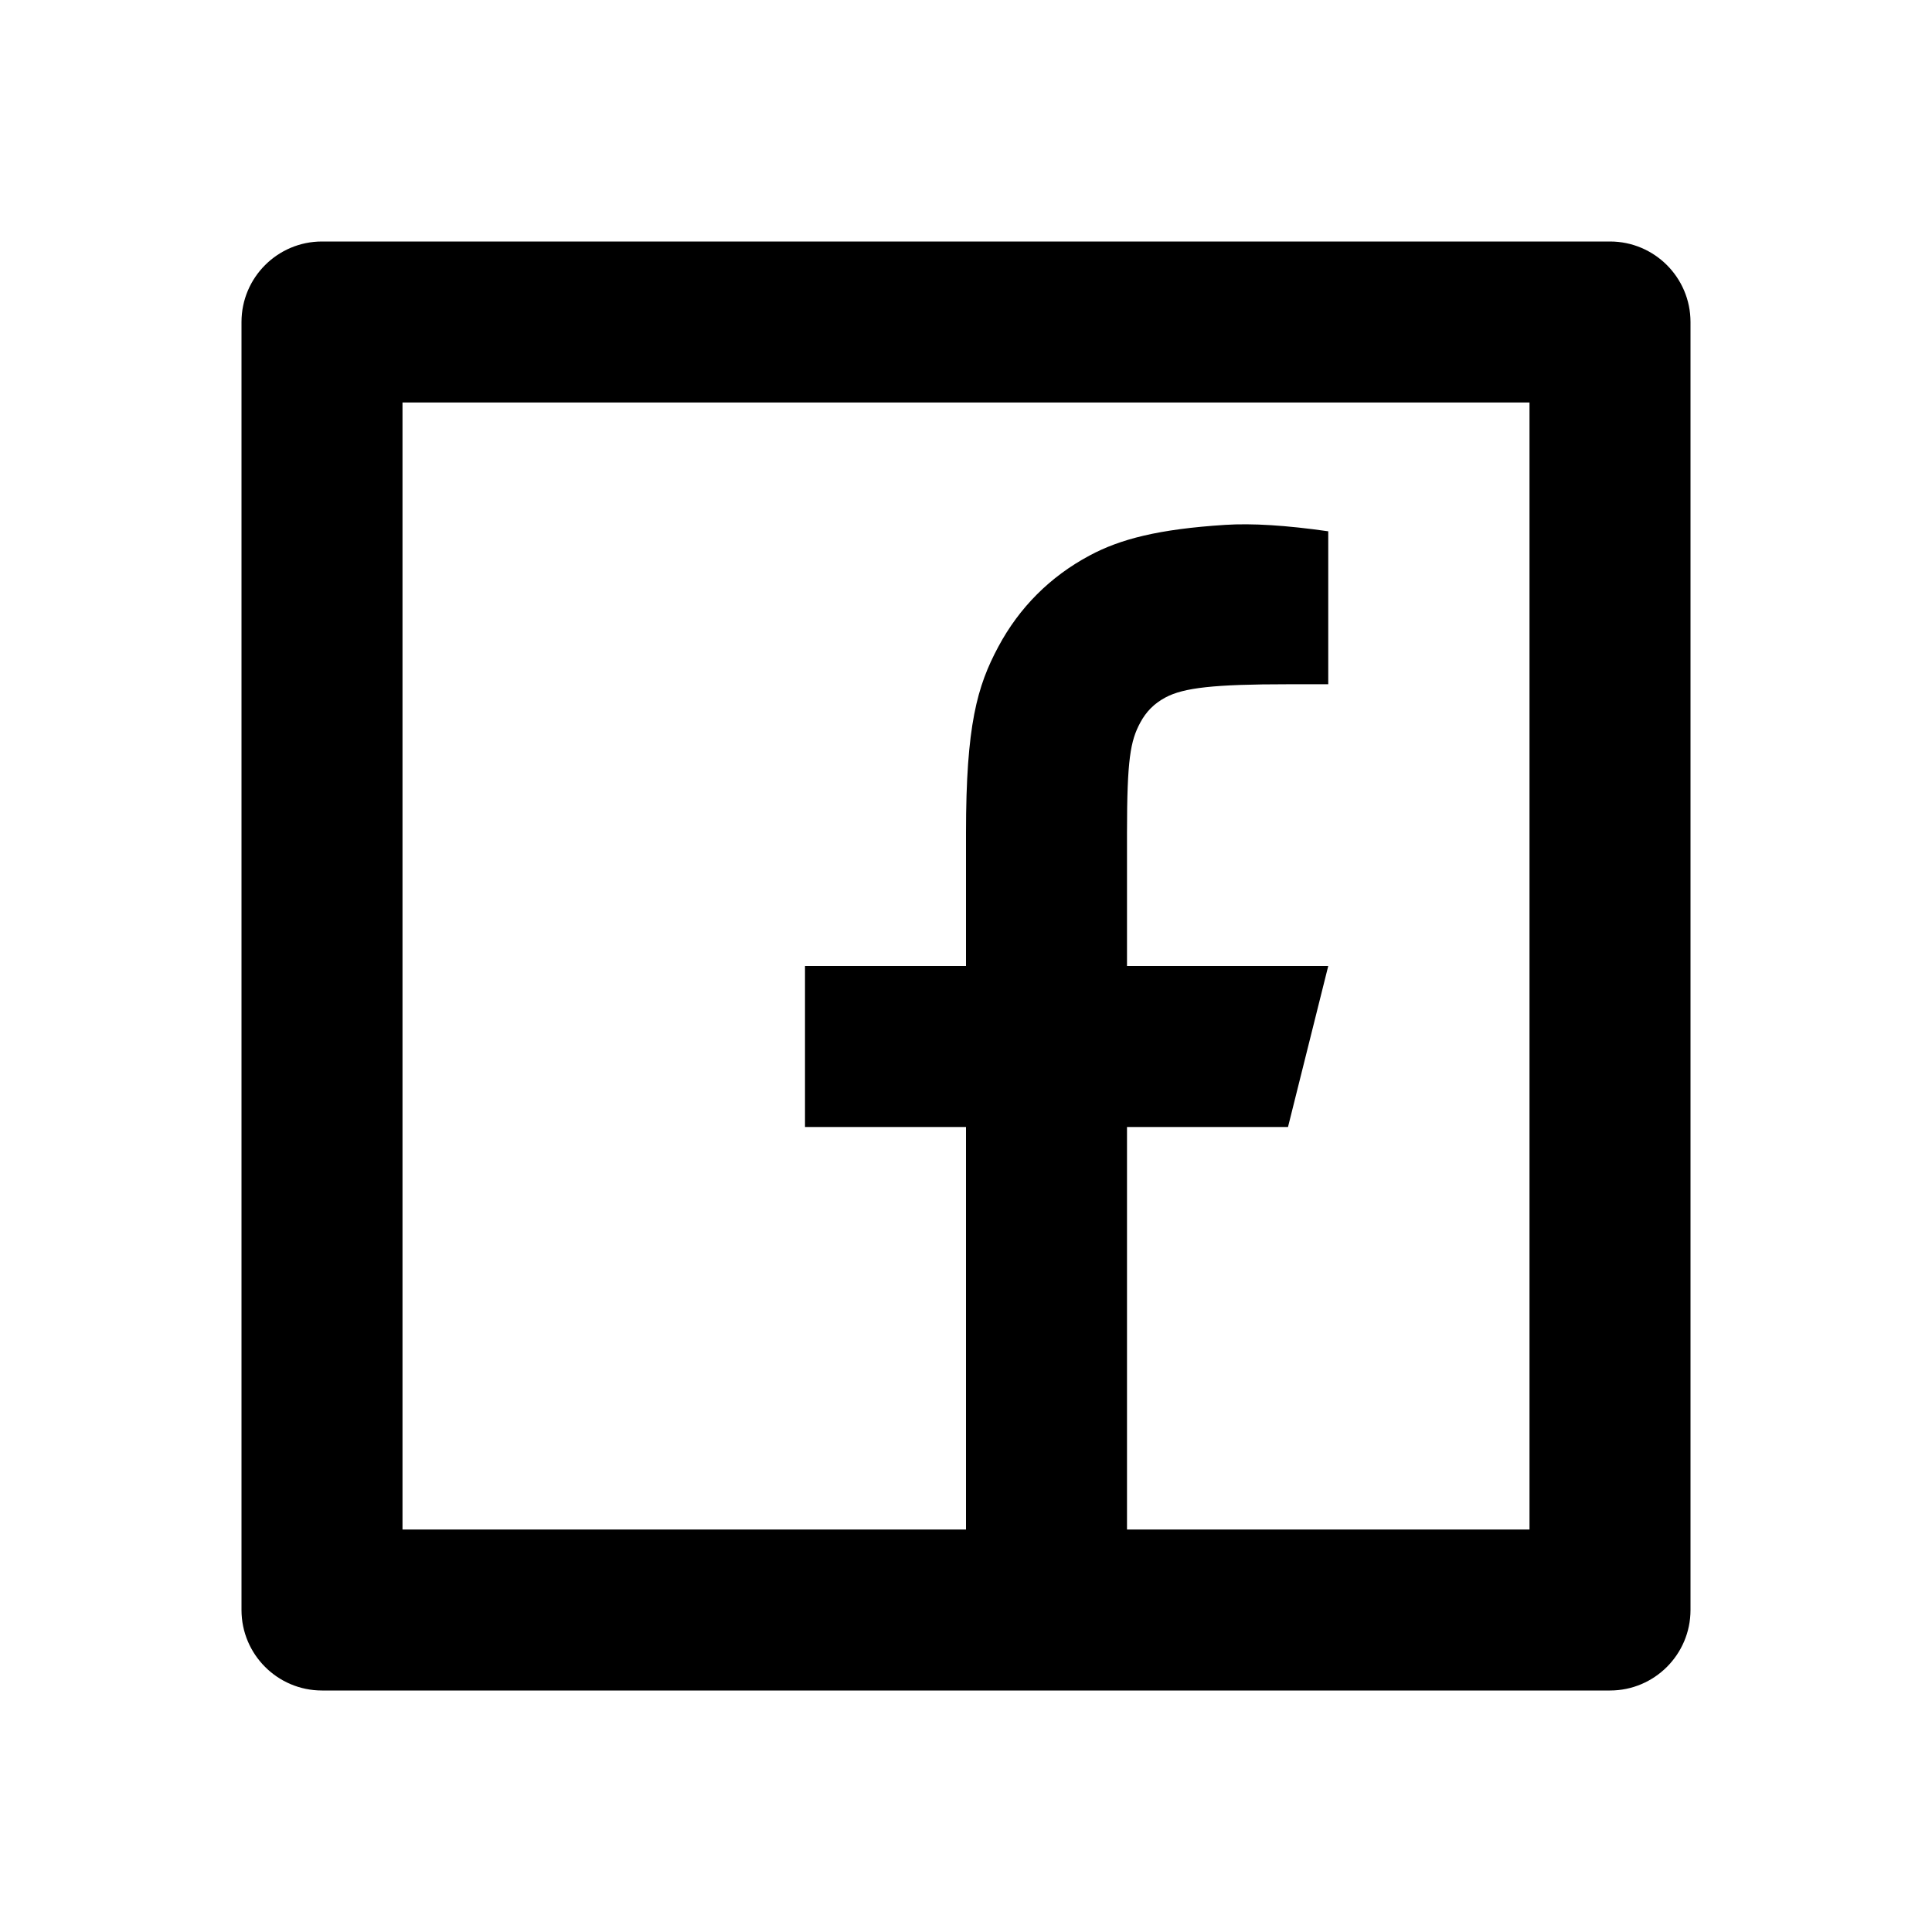
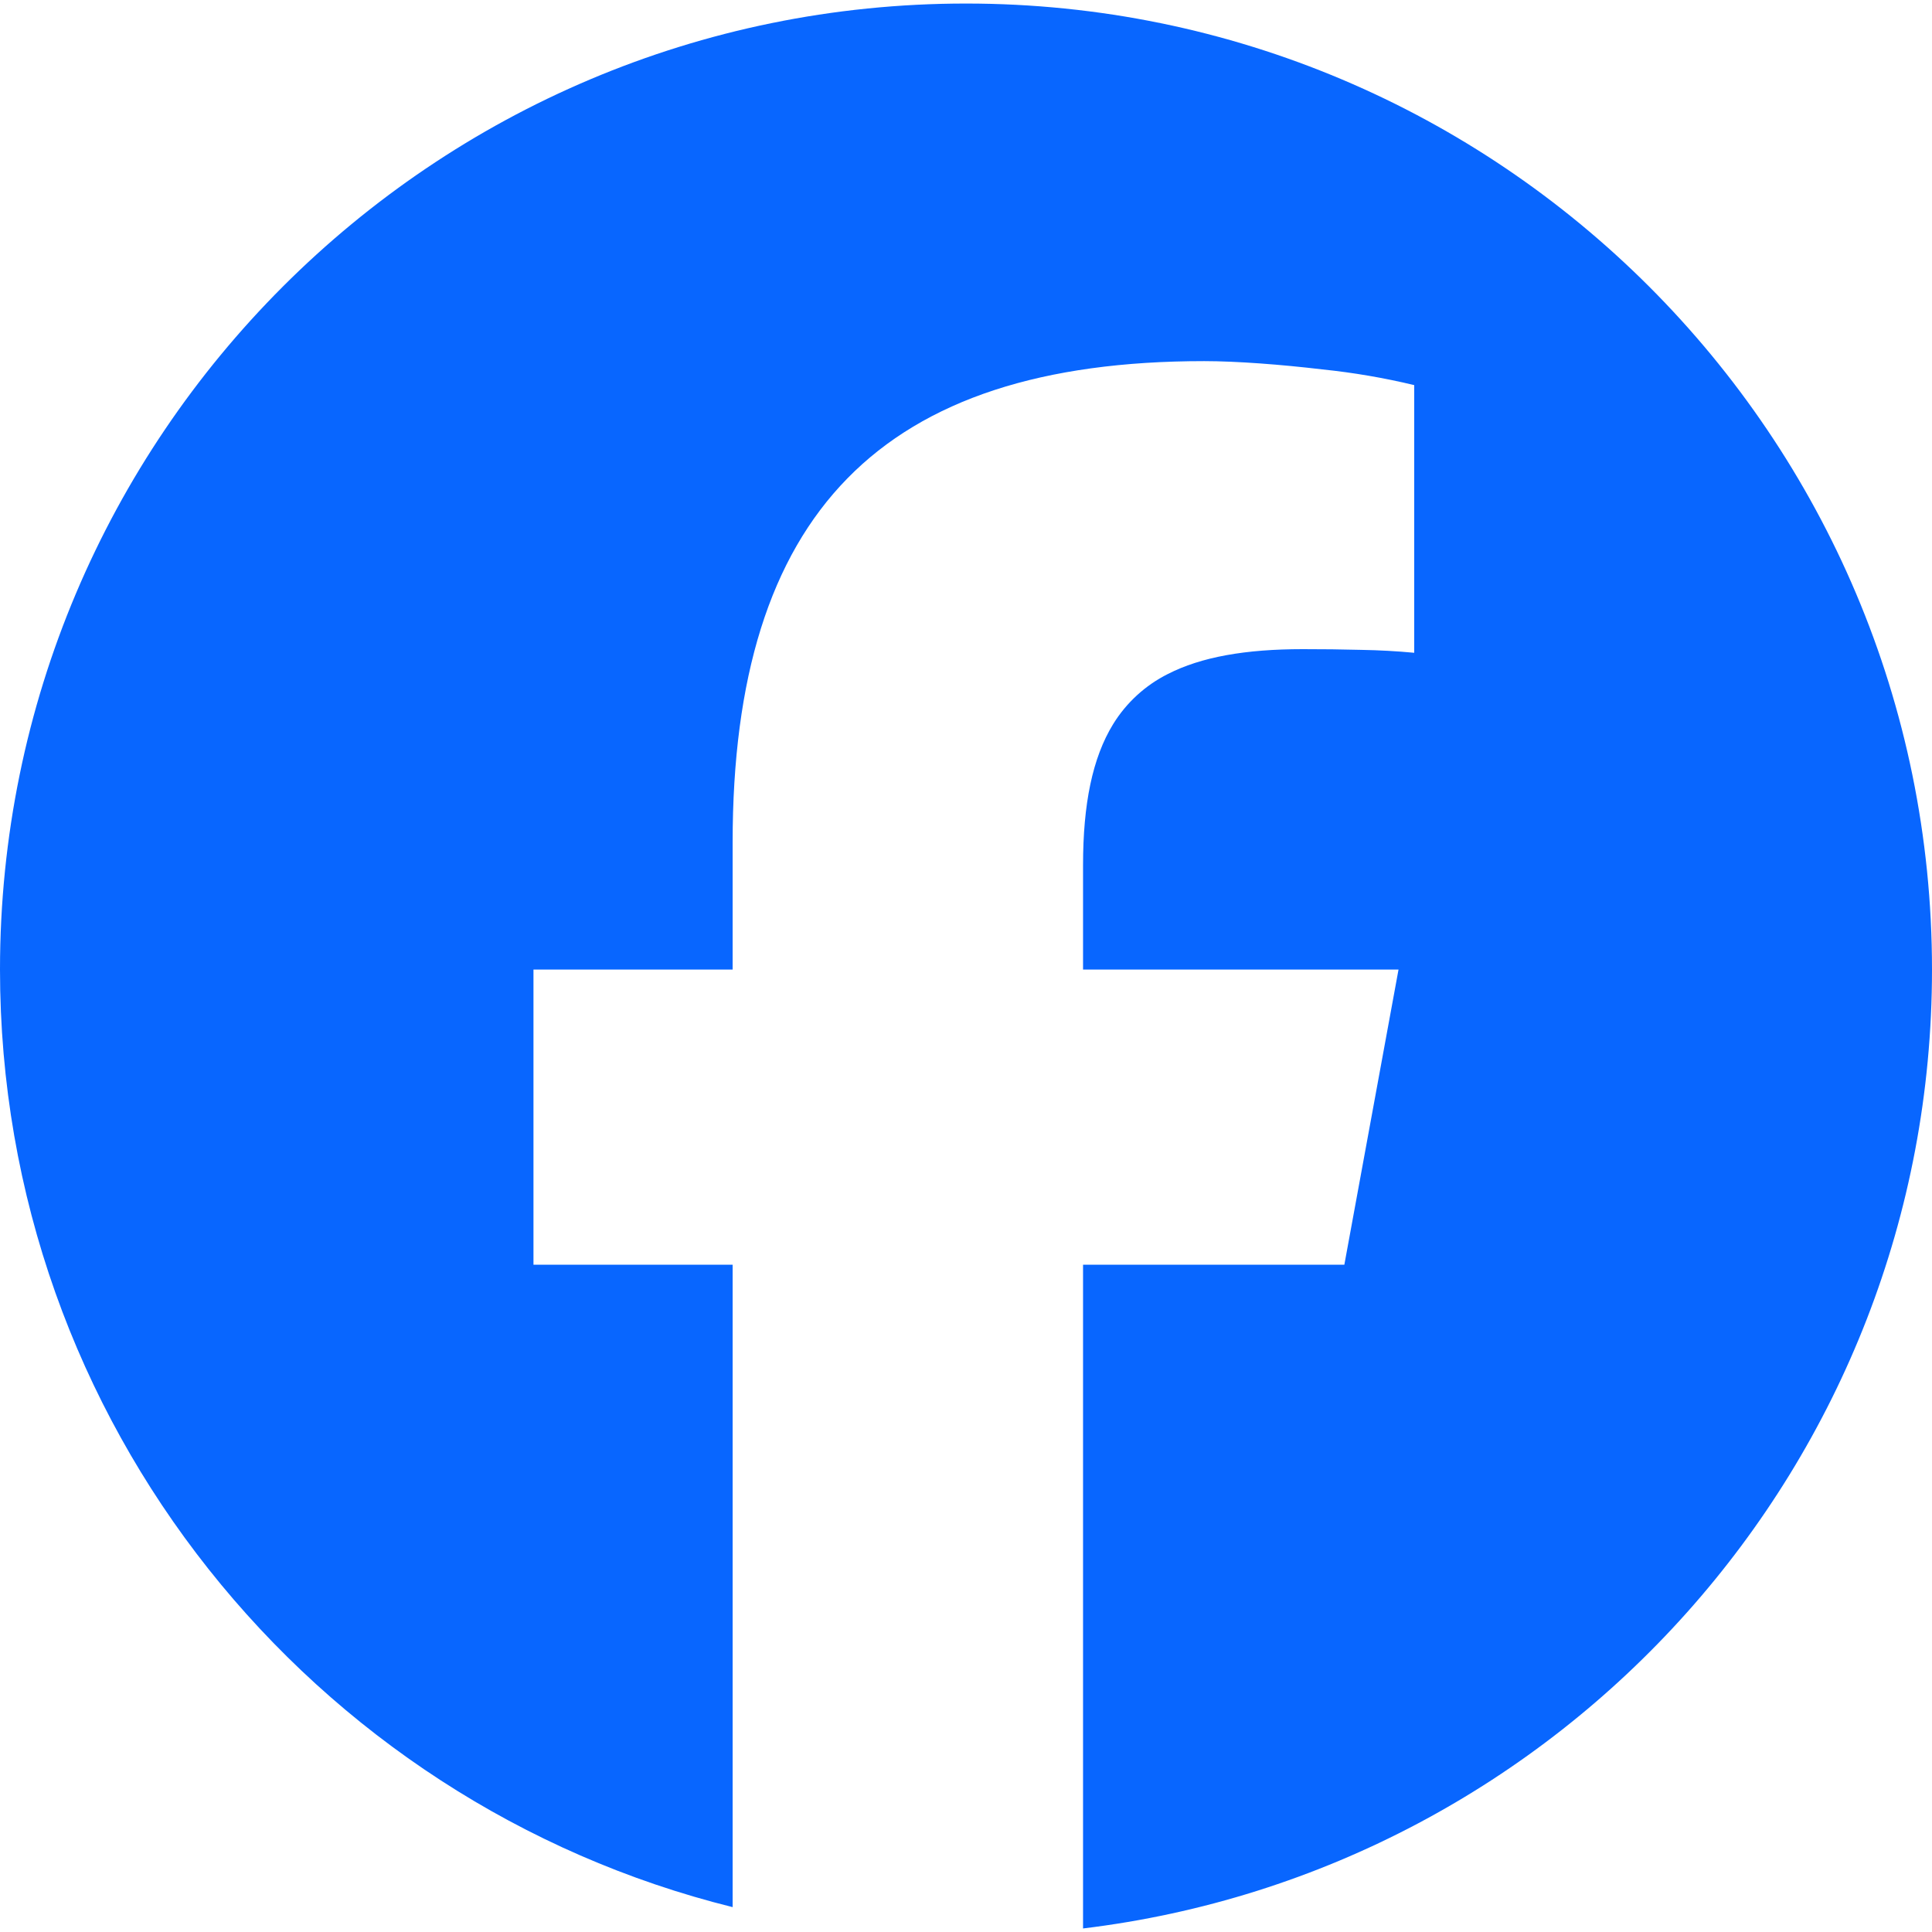
- <svg xmlns="http://www.w3.org/2000/svg" viewBox="0 0 24 24" fill="currentColor">
-   <path d="M14 19H19V5H5V19H12V14H10V12H12V10.346C12 9.009 12.139 8.524 12.401 8.035C12.662 7.546 13.046 7.162 13.535 6.901C13.917 6.696 14.392 6.573 15.222 6.52C15.551 6.499 15.977 6.525 16.5 6.6V8.5H16C15.083 8.5 14.704 8.543 14.478 8.664C14.338 8.739 14.239 8.838 14.164 8.978C14.043 9.204 14 9.429 14 10.346V12H16.5L16 14H14V19ZM4 3H20C20.552 3 21 3.448 21 4V20C21 20.552 20.552 21 20 21H4C3.448 21 3 20.552 3 20V4C3 3.448 3.448 3 4 3Z" />
+ <svg xmlns="http://www.w3.org/2000/svg" role="img" viewBox="0 0 24 24">
+   <path fill="#0866FF" d="M9.101 23.691v-7.98H6.627v-3.667h2.474v-1.58c0-4.085 1.848-5.978 5.858-5.978.401 0 .955.042 1.468.103a8.68 8.68 0 0 1 1.141.195v3.325a8.623 8.623 0 0 0-.653-.036 26.805 26.805 0 0 0-.733-.009c-.707 0-1.259.096-1.675.309a1.686 1.686 0 0 0-.679.622c-.258.42-.374.995-.374 1.752v1.297h3.919l-.386 2.103-.287 1.564h-3.246v8.245C19.396 23.238 24 18.179 24 12.044c0-6.627-5.373-12-12-12s-12 5.373-12 12c0 5.628 3.874 10.35 9.101 11.647Z" />
</svg>
